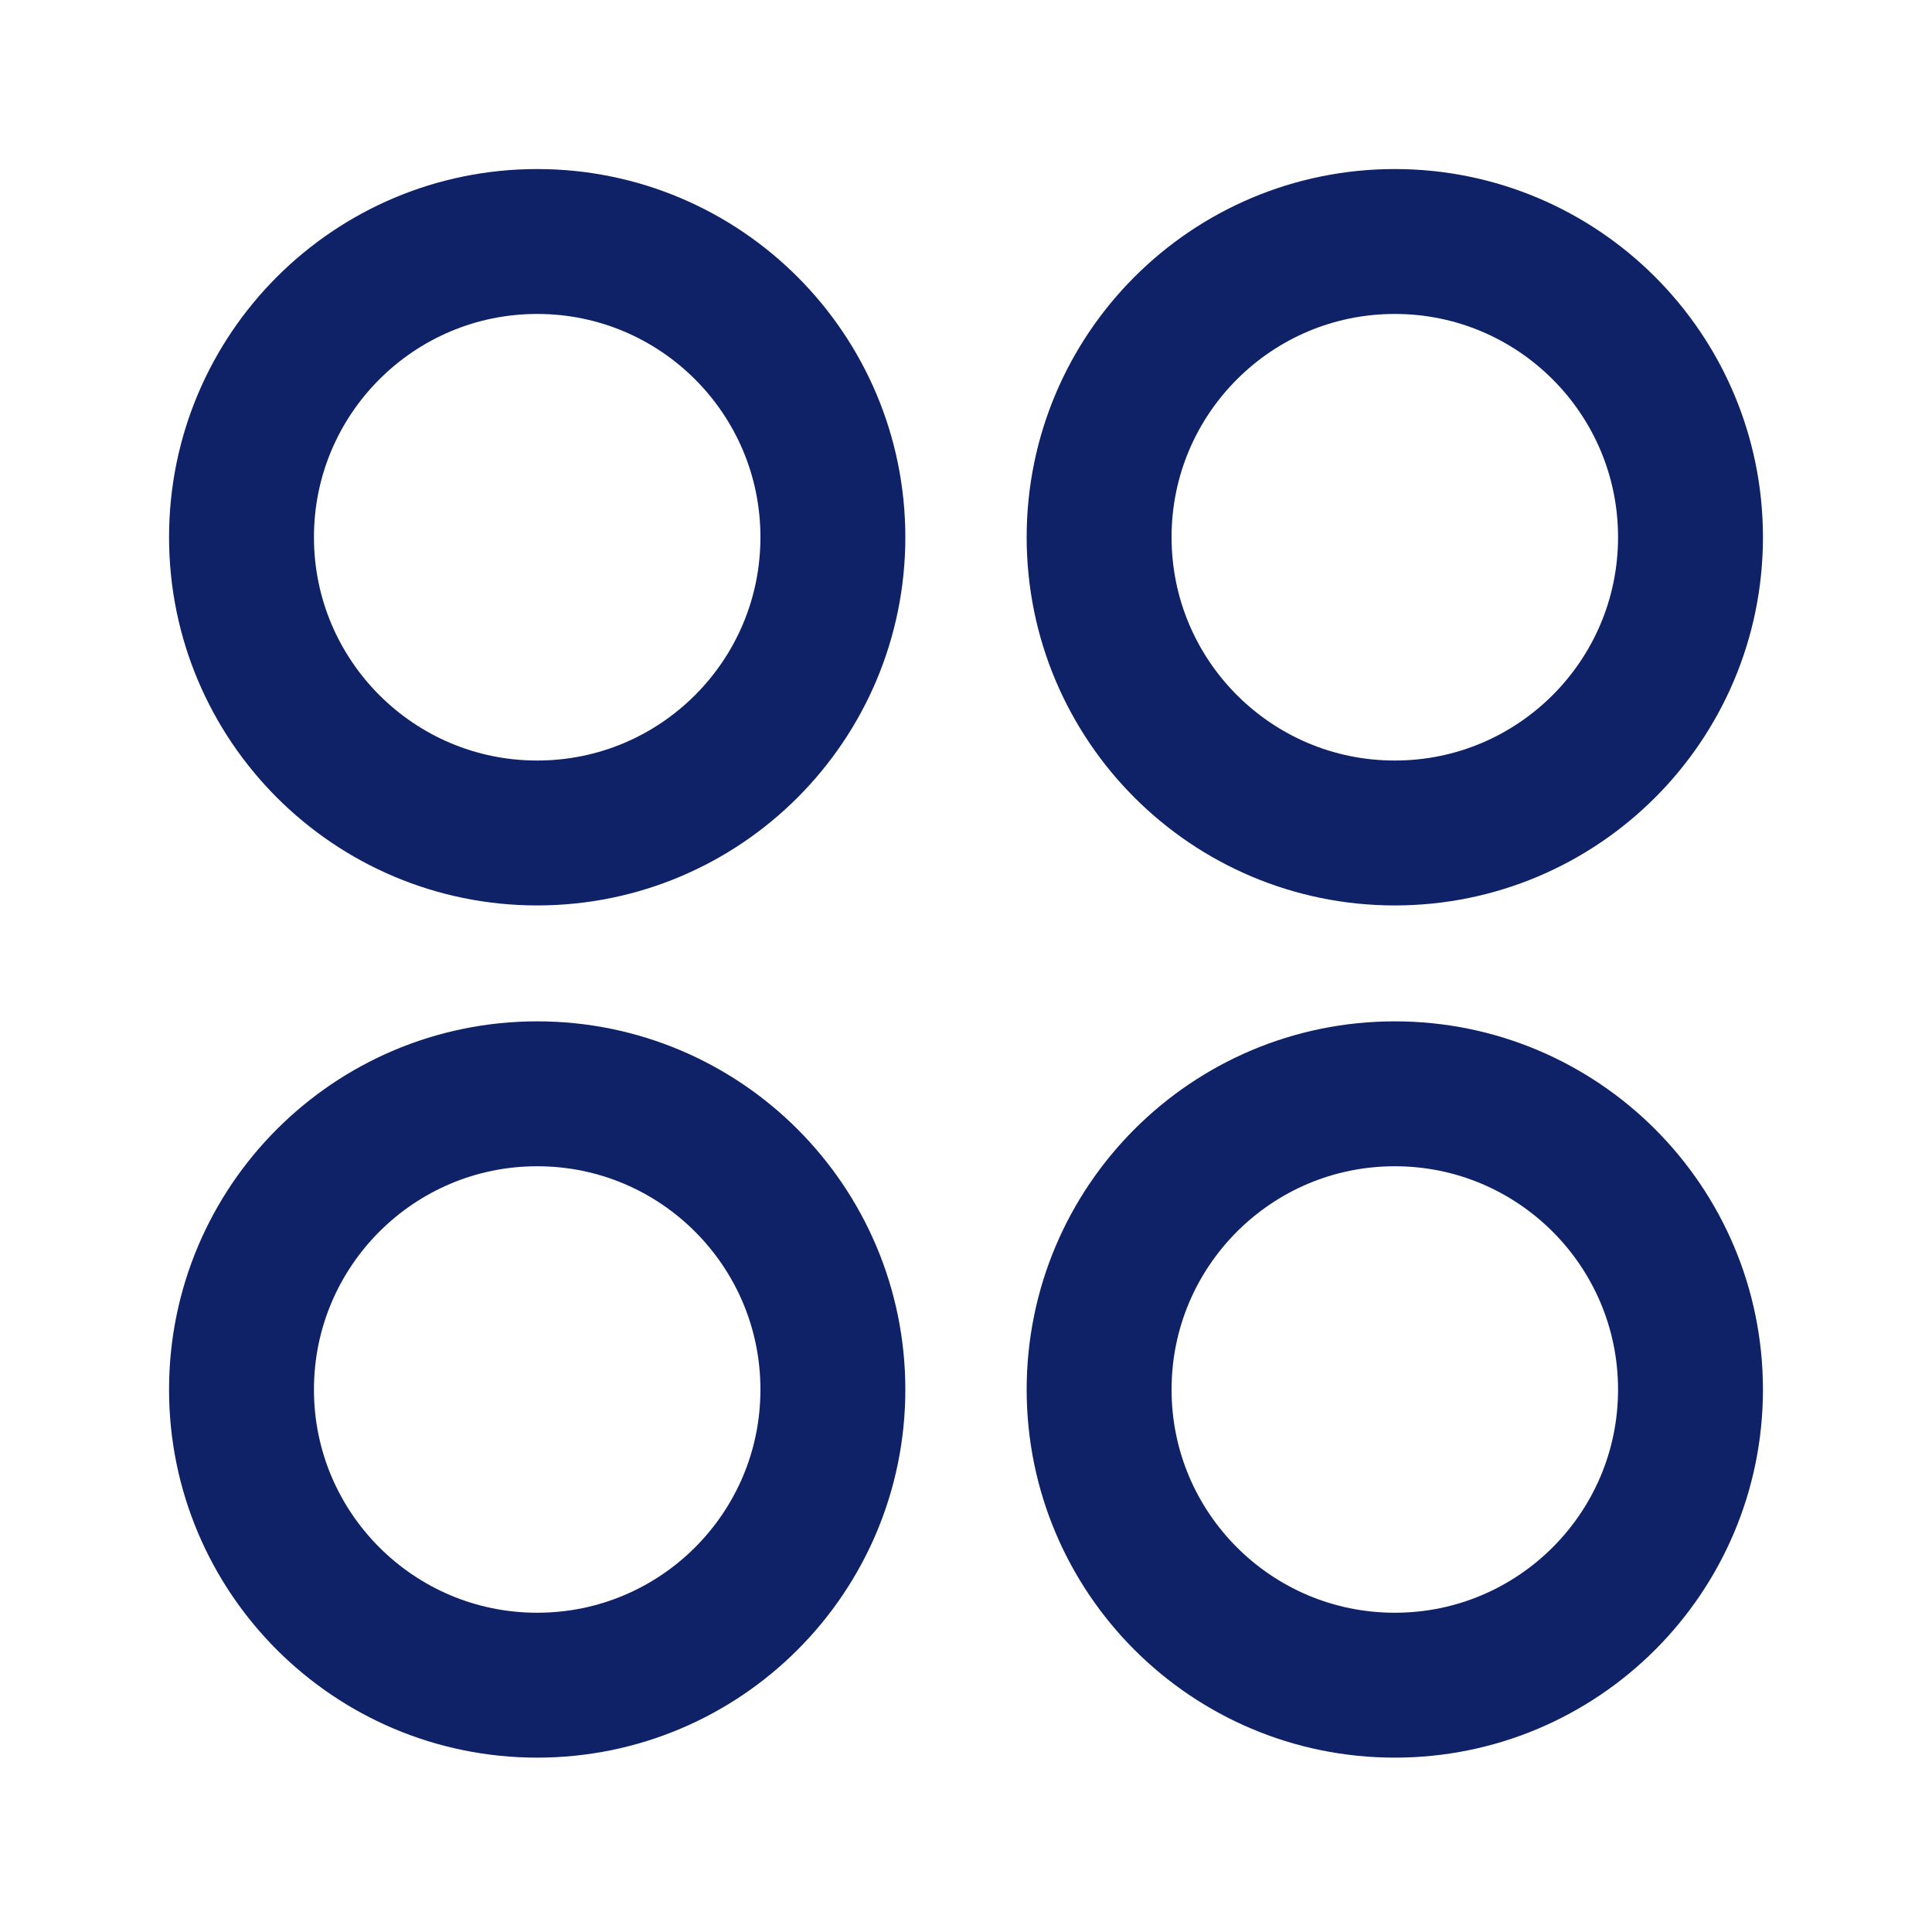
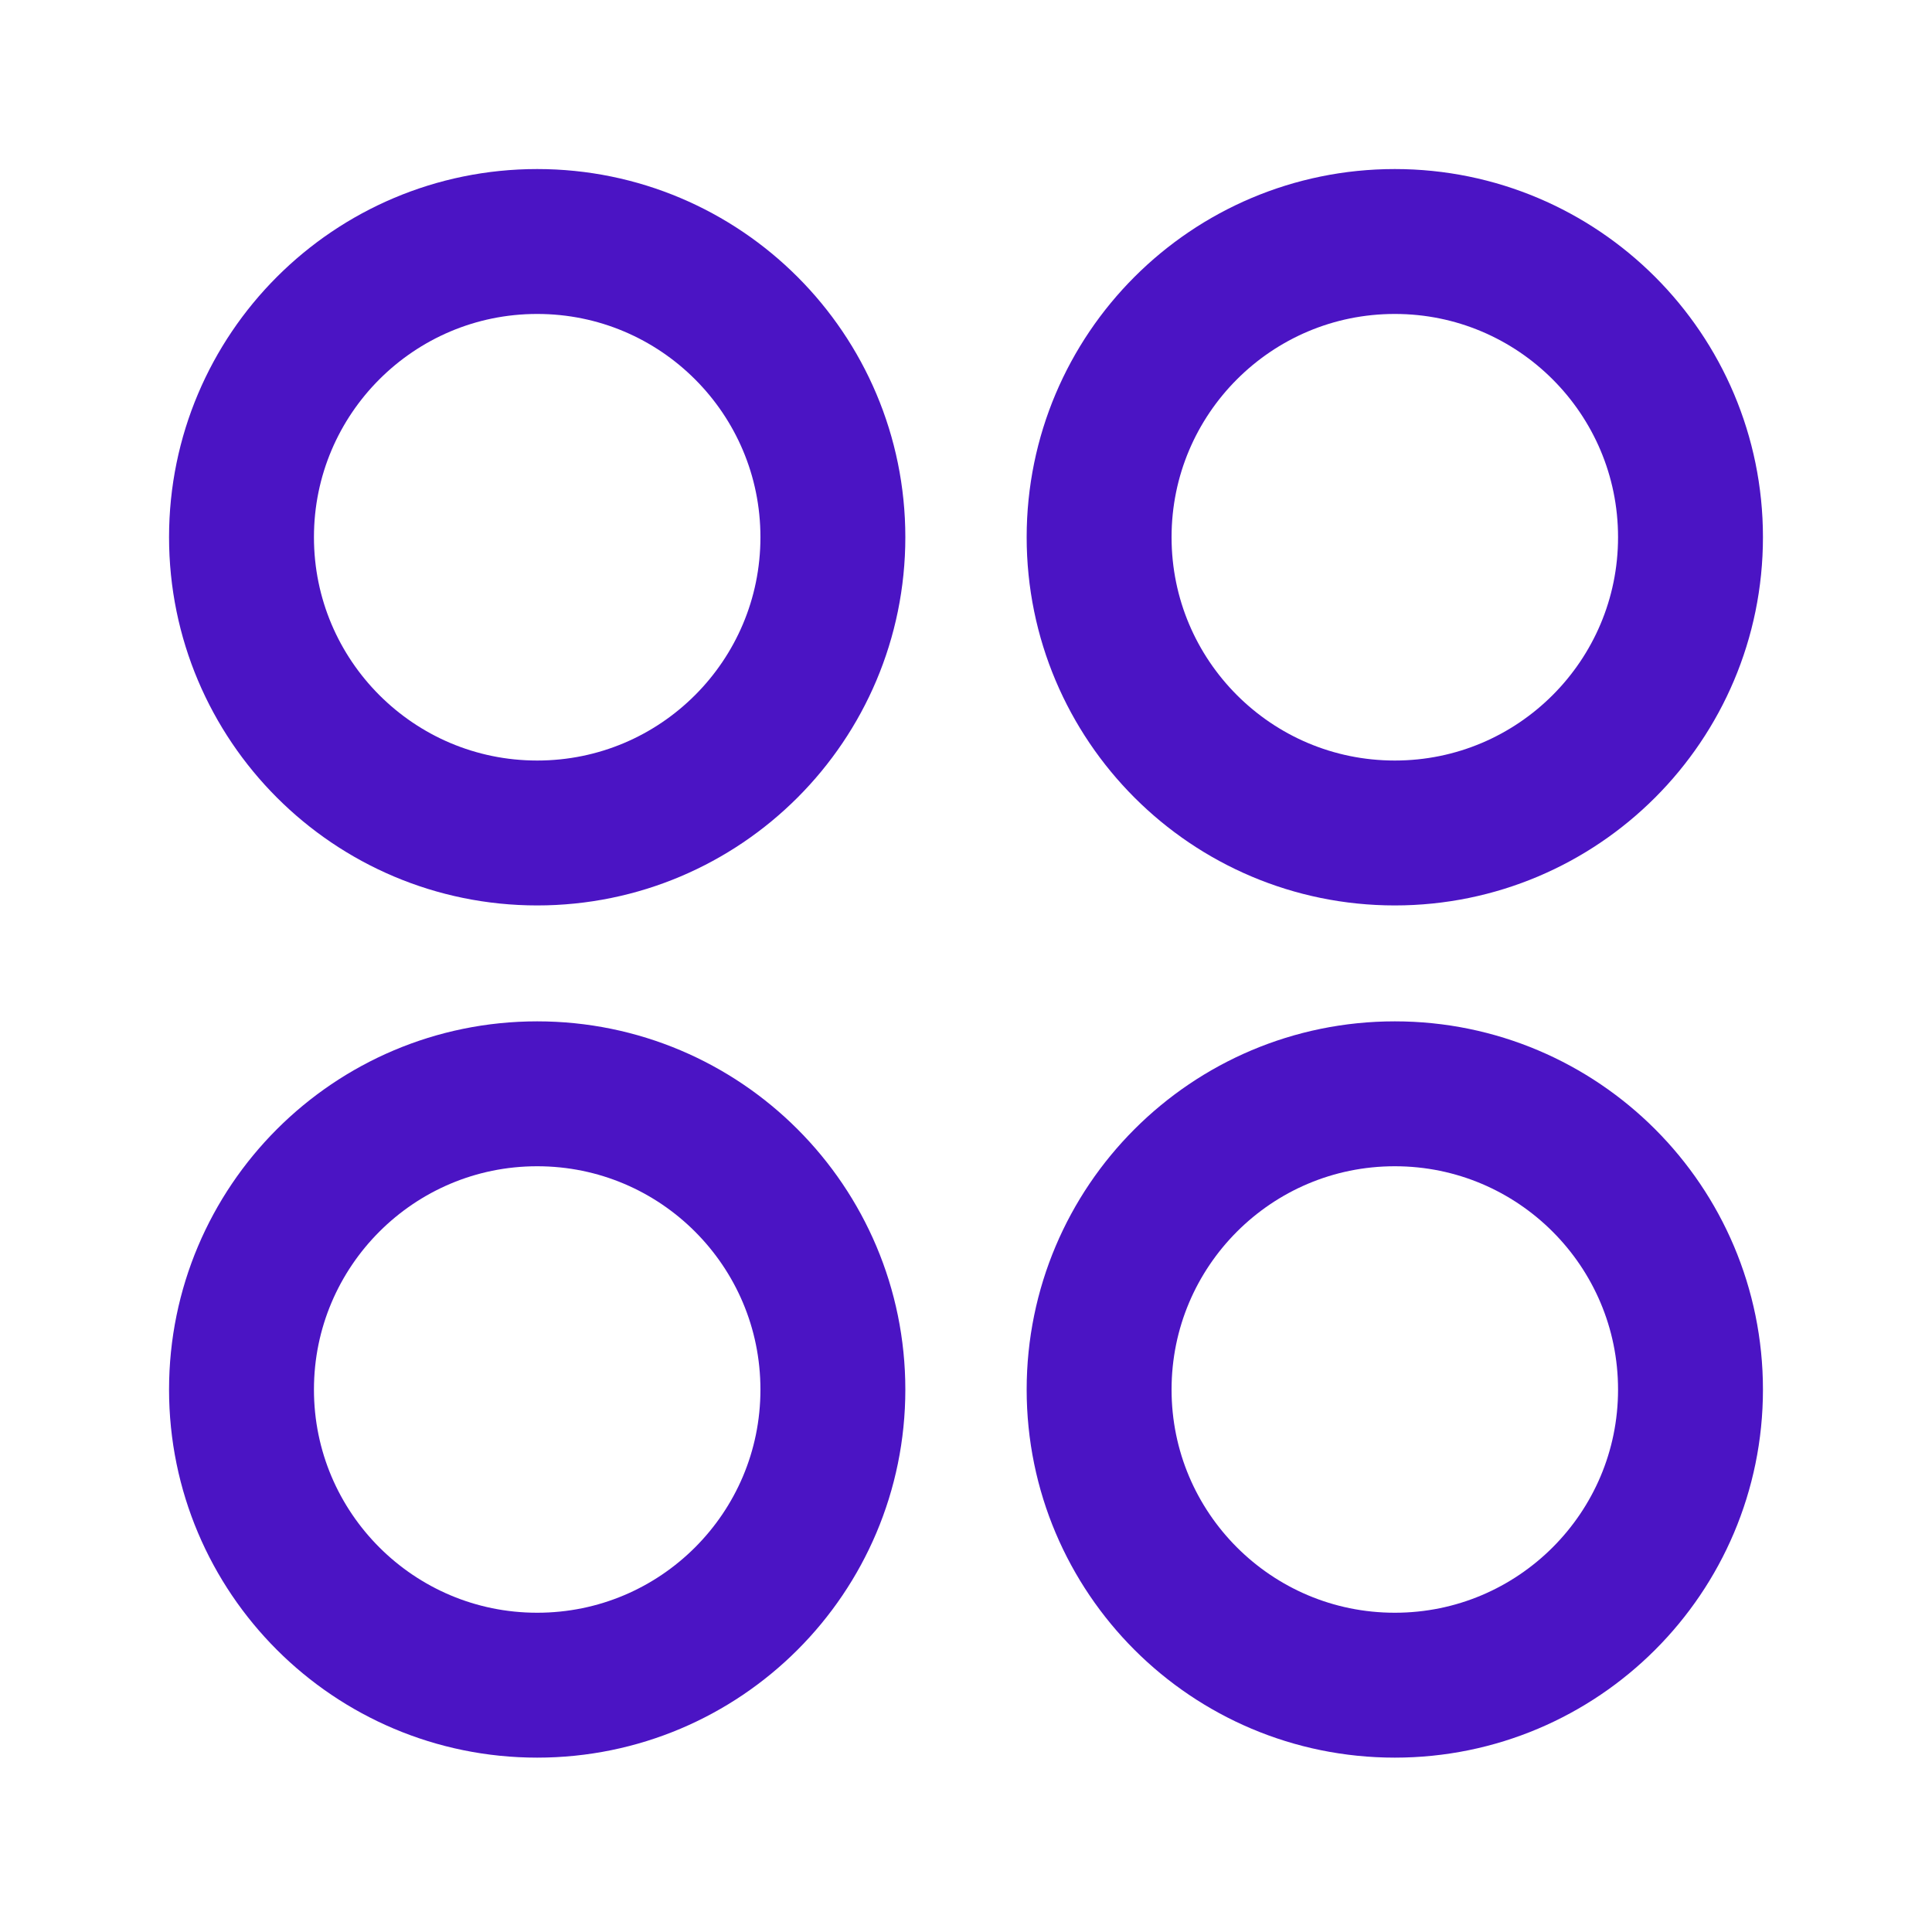
<svg xmlns="http://www.w3.org/2000/svg" width="20" height="20" viewBox="0 0 20 20" fill="none">
-   <path fill-rule="evenodd" clip-rule="evenodd" d="M17.5 5.561C17.5 7.252 16.129 8.623 14.439 8.623C12.748 8.623 11.378 7.252 11.378 5.561C11.378 3.871 12.748 2.5 14.439 2.5C16.129 2.5 17.5 3.871 17.5 5.561Z" stroke="#0F2167" stroke-width="1.5" stroke-linecap="round" stroke-linejoin="round" />
-   <path fill-rule="evenodd" clip-rule="evenodd" d="M8.622 5.561C8.622 7.252 7.252 8.623 5.561 8.623C3.871 8.623 2.5 7.252 2.5 5.561C2.5 3.871 3.871 2.5 5.561 2.5C7.252 2.5 8.622 3.871 8.622 5.561Z" stroke="#0F2167" stroke-width="1.5" stroke-linecap="round" stroke-linejoin="round" />
-   <path fill-rule="evenodd" clip-rule="evenodd" d="M17.5 14.385C17.5 16.075 16.129 17.445 14.439 17.445C12.748 17.445 11.378 16.075 11.378 14.385C11.378 12.694 12.748 11.323 14.439 11.323C16.129 11.323 17.5 12.694 17.5 14.385Z" stroke="#0F2167" stroke-width="1.5" stroke-linecap="round" stroke-linejoin="round" />
-   <path fill-rule="evenodd" clip-rule="evenodd" d="M8.622 14.385C8.622 16.075 7.252 17.445 5.561 17.445C3.871 17.445 2.5 16.075 2.5 14.385C2.5 12.694 3.871 11.323 5.561 11.323C7.252 11.323 8.622 12.694 8.622 14.385Z" stroke="#0F2167" stroke-width="1.5" stroke-linecap="round" stroke-linejoin="round" />
+   <path fill-rule="evenodd" clip-rule="evenodd" d="M17.5 5.561C17.5 7.252 16.129 8.623 14.439 8.623C12.748 8.623 11.378 7.252 11.378 5.561C11.378 3.871 12.748 2.5 14.439 2.5C16.129 2.5 17.5 3.871 17.5 5.561Z" stroke="#4b14c4" stroke-width="1.5" stroke-linecap="round" stroke-linejoin="round" />
+   <path fill-rule="evenodd" clip-rule="evenodd" d="M8.622 5.561C8.622 7.252 7.252 8.623 5.561 8.623C3.871 8.623 2.5 7.252 2.5 5.561C2.5 3.871 3.871 2.5 5.561 2.5C7.252 2.5 8.622 3.871 8.622 5.561Z" stroke="#4b14c4" stroke-width="1.5" stroke-linecap="round" stroke-linejoin="round" />
+   <path fill-rule="evenodd" clip-rule="evenodd" d="M17.5 14.385C17.5 16.075 16.129 17.445 14.439 17.445C12.748 17.445 11.378 16.075 11.378 14.385C11.378 12.694 12.748 11.323 14.439 11.323C16.129 11.323 17.5 12.694 17.5 14.385Z" stroke="#4b14c4" stroke-width="1.5" stroke-linecap="round" stroke-linejoin="round" />
+   <path fill-rule="evenodd" clip-rule="evenodd" d="M8.622 14.385C8.622 16.075 7.252 17.445 5.561 17.445C3.871 17.445 2.5 16.075 2.5 14.385C2.5 12.694 3.871 11.323 5.561 11.323C7.252 11.323 8.622 12.694 8.622 14.385Z" stroke="#4b14c4" stroke-width="1.5" stroke-linecap="round" stroke-linejoin="round" />
</svg>
